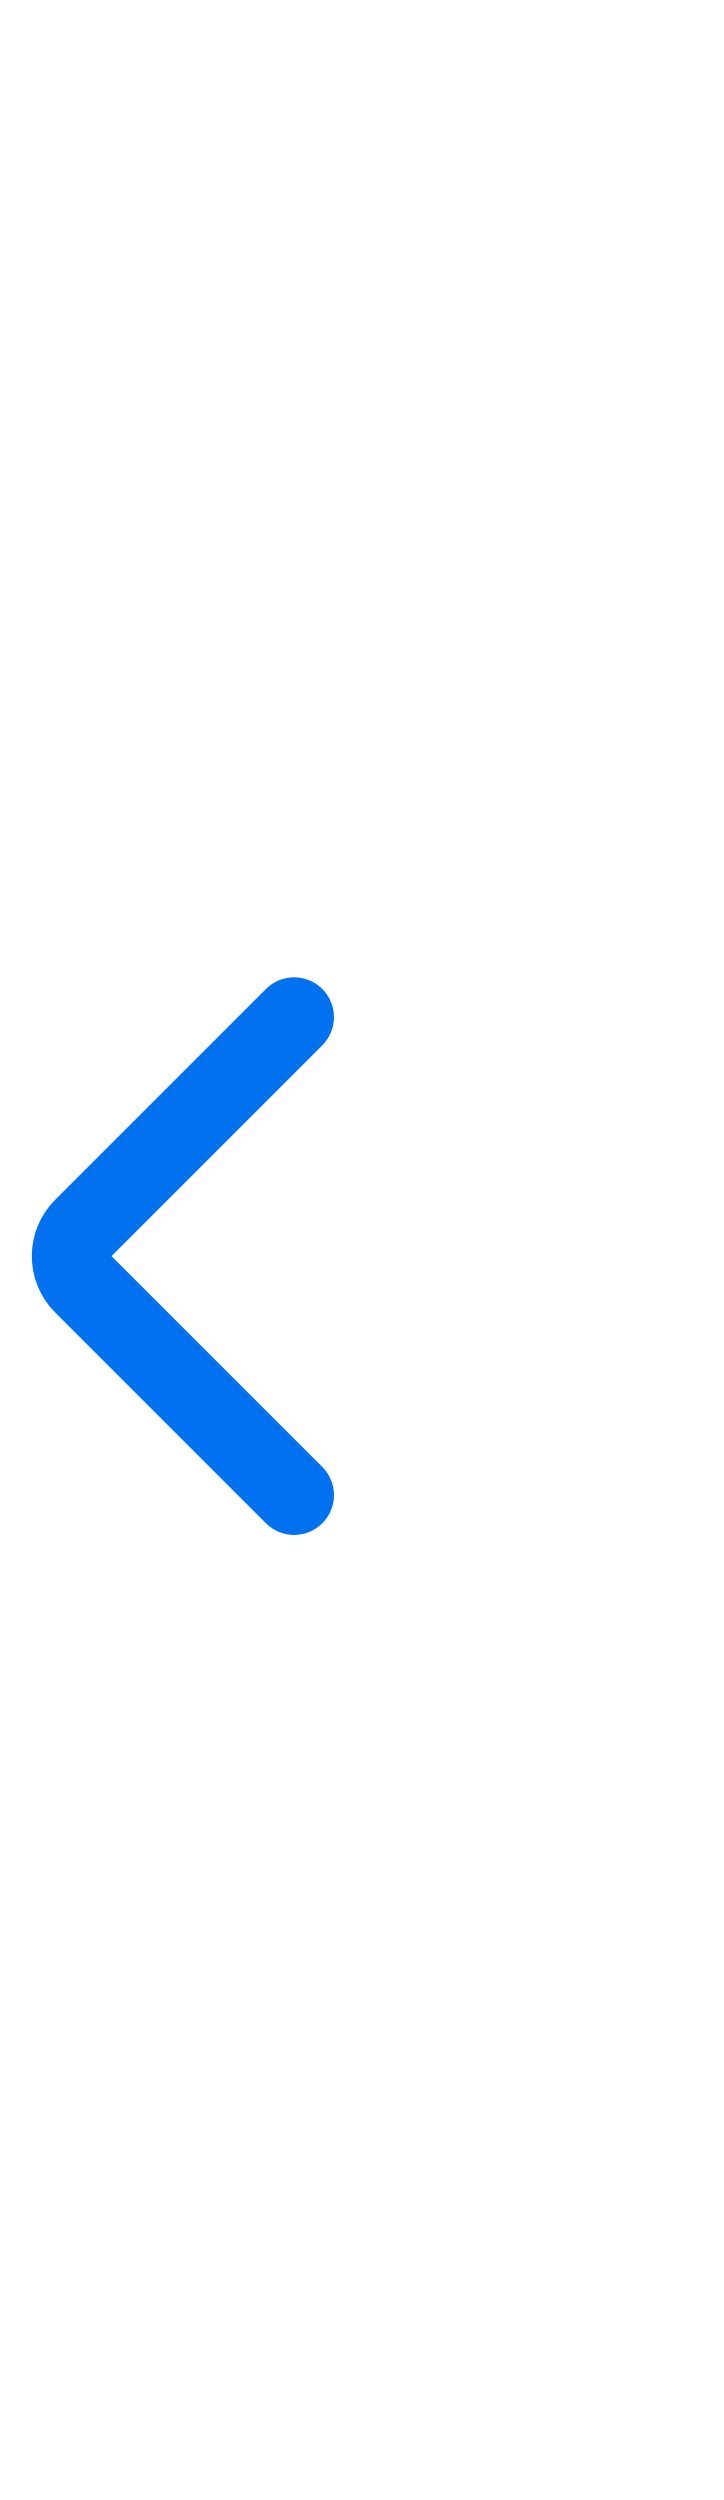
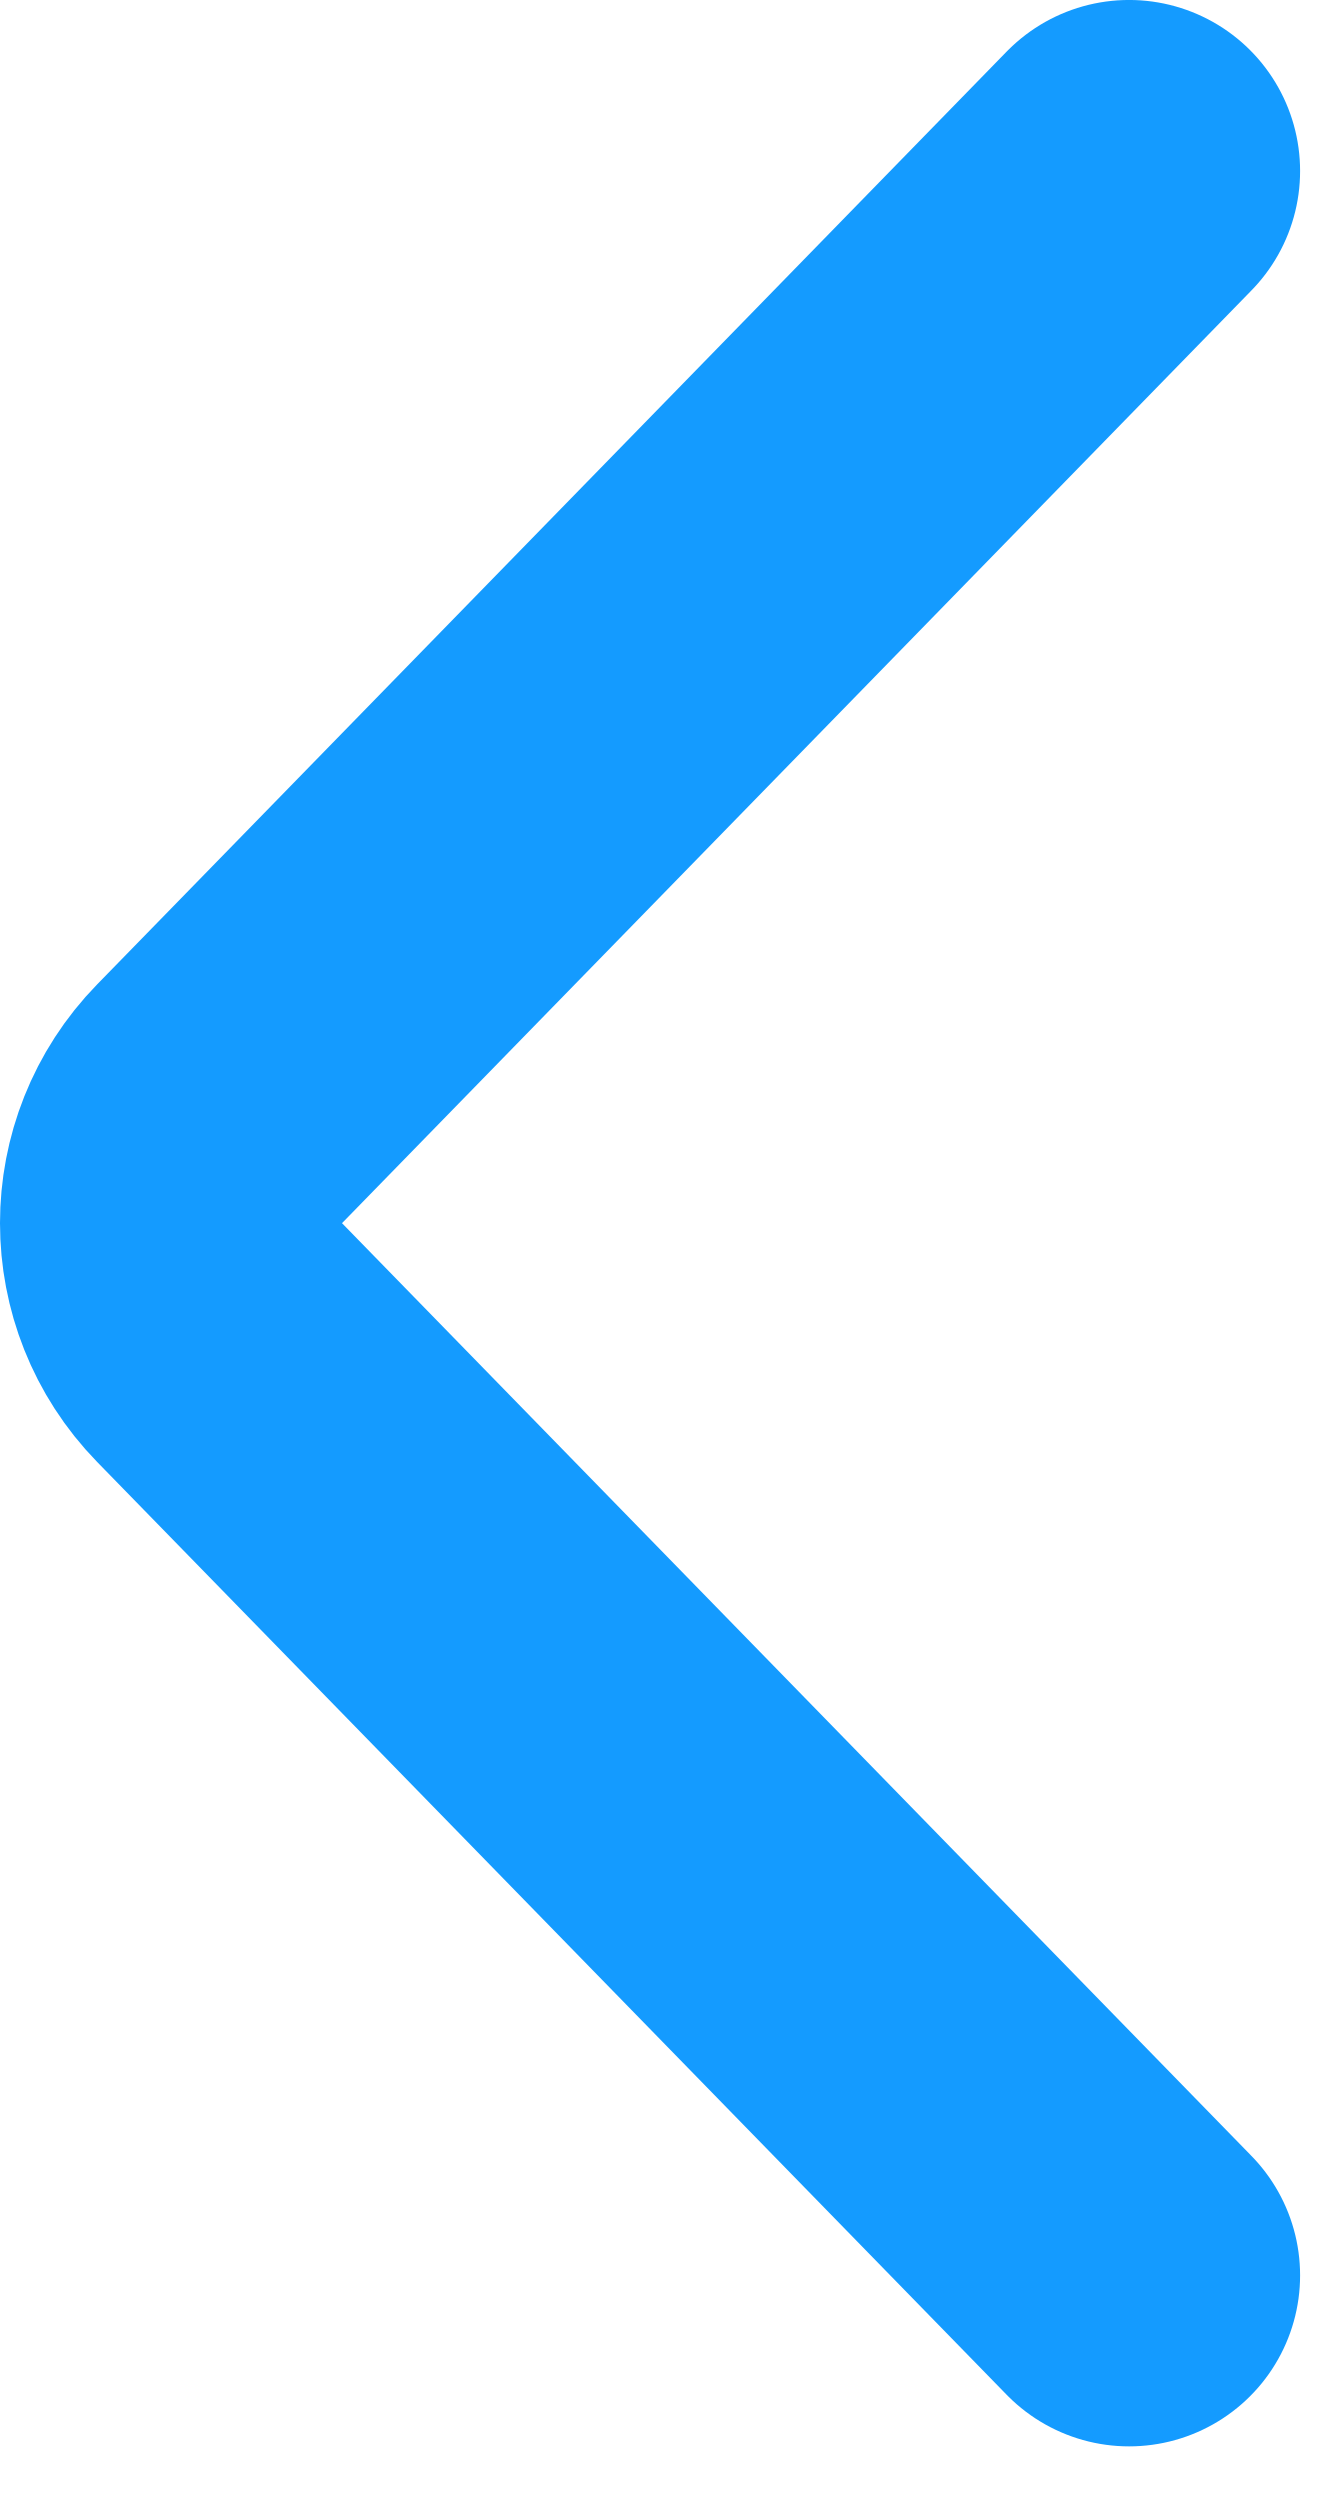
- <svg xmlns="http://www.w3.org/2000/svg" width="59" height="204" viewBox="0 0 59 204" fill="none">
-   <path d="M24 83L6.798 100.202C5.529 101.471 5.529 103.529 6.798 104.798L24 122" stroke="#0071EF" stroke-width="6.5" stroke-linecap="round" />
+ <svg xmlns="http://www.w3.org/2000/svg" width="22" height="41" viewBox="0 0 22 41" fill="none">
+   <path d="M18.517 2.804L3.601 18.102C2.539 19.191 2.539 20.928 3.601 22.018L18.517 37.316" stroke="#149BFF" stroke-width="5.609" stroke-linecap="round" />
</svg>
